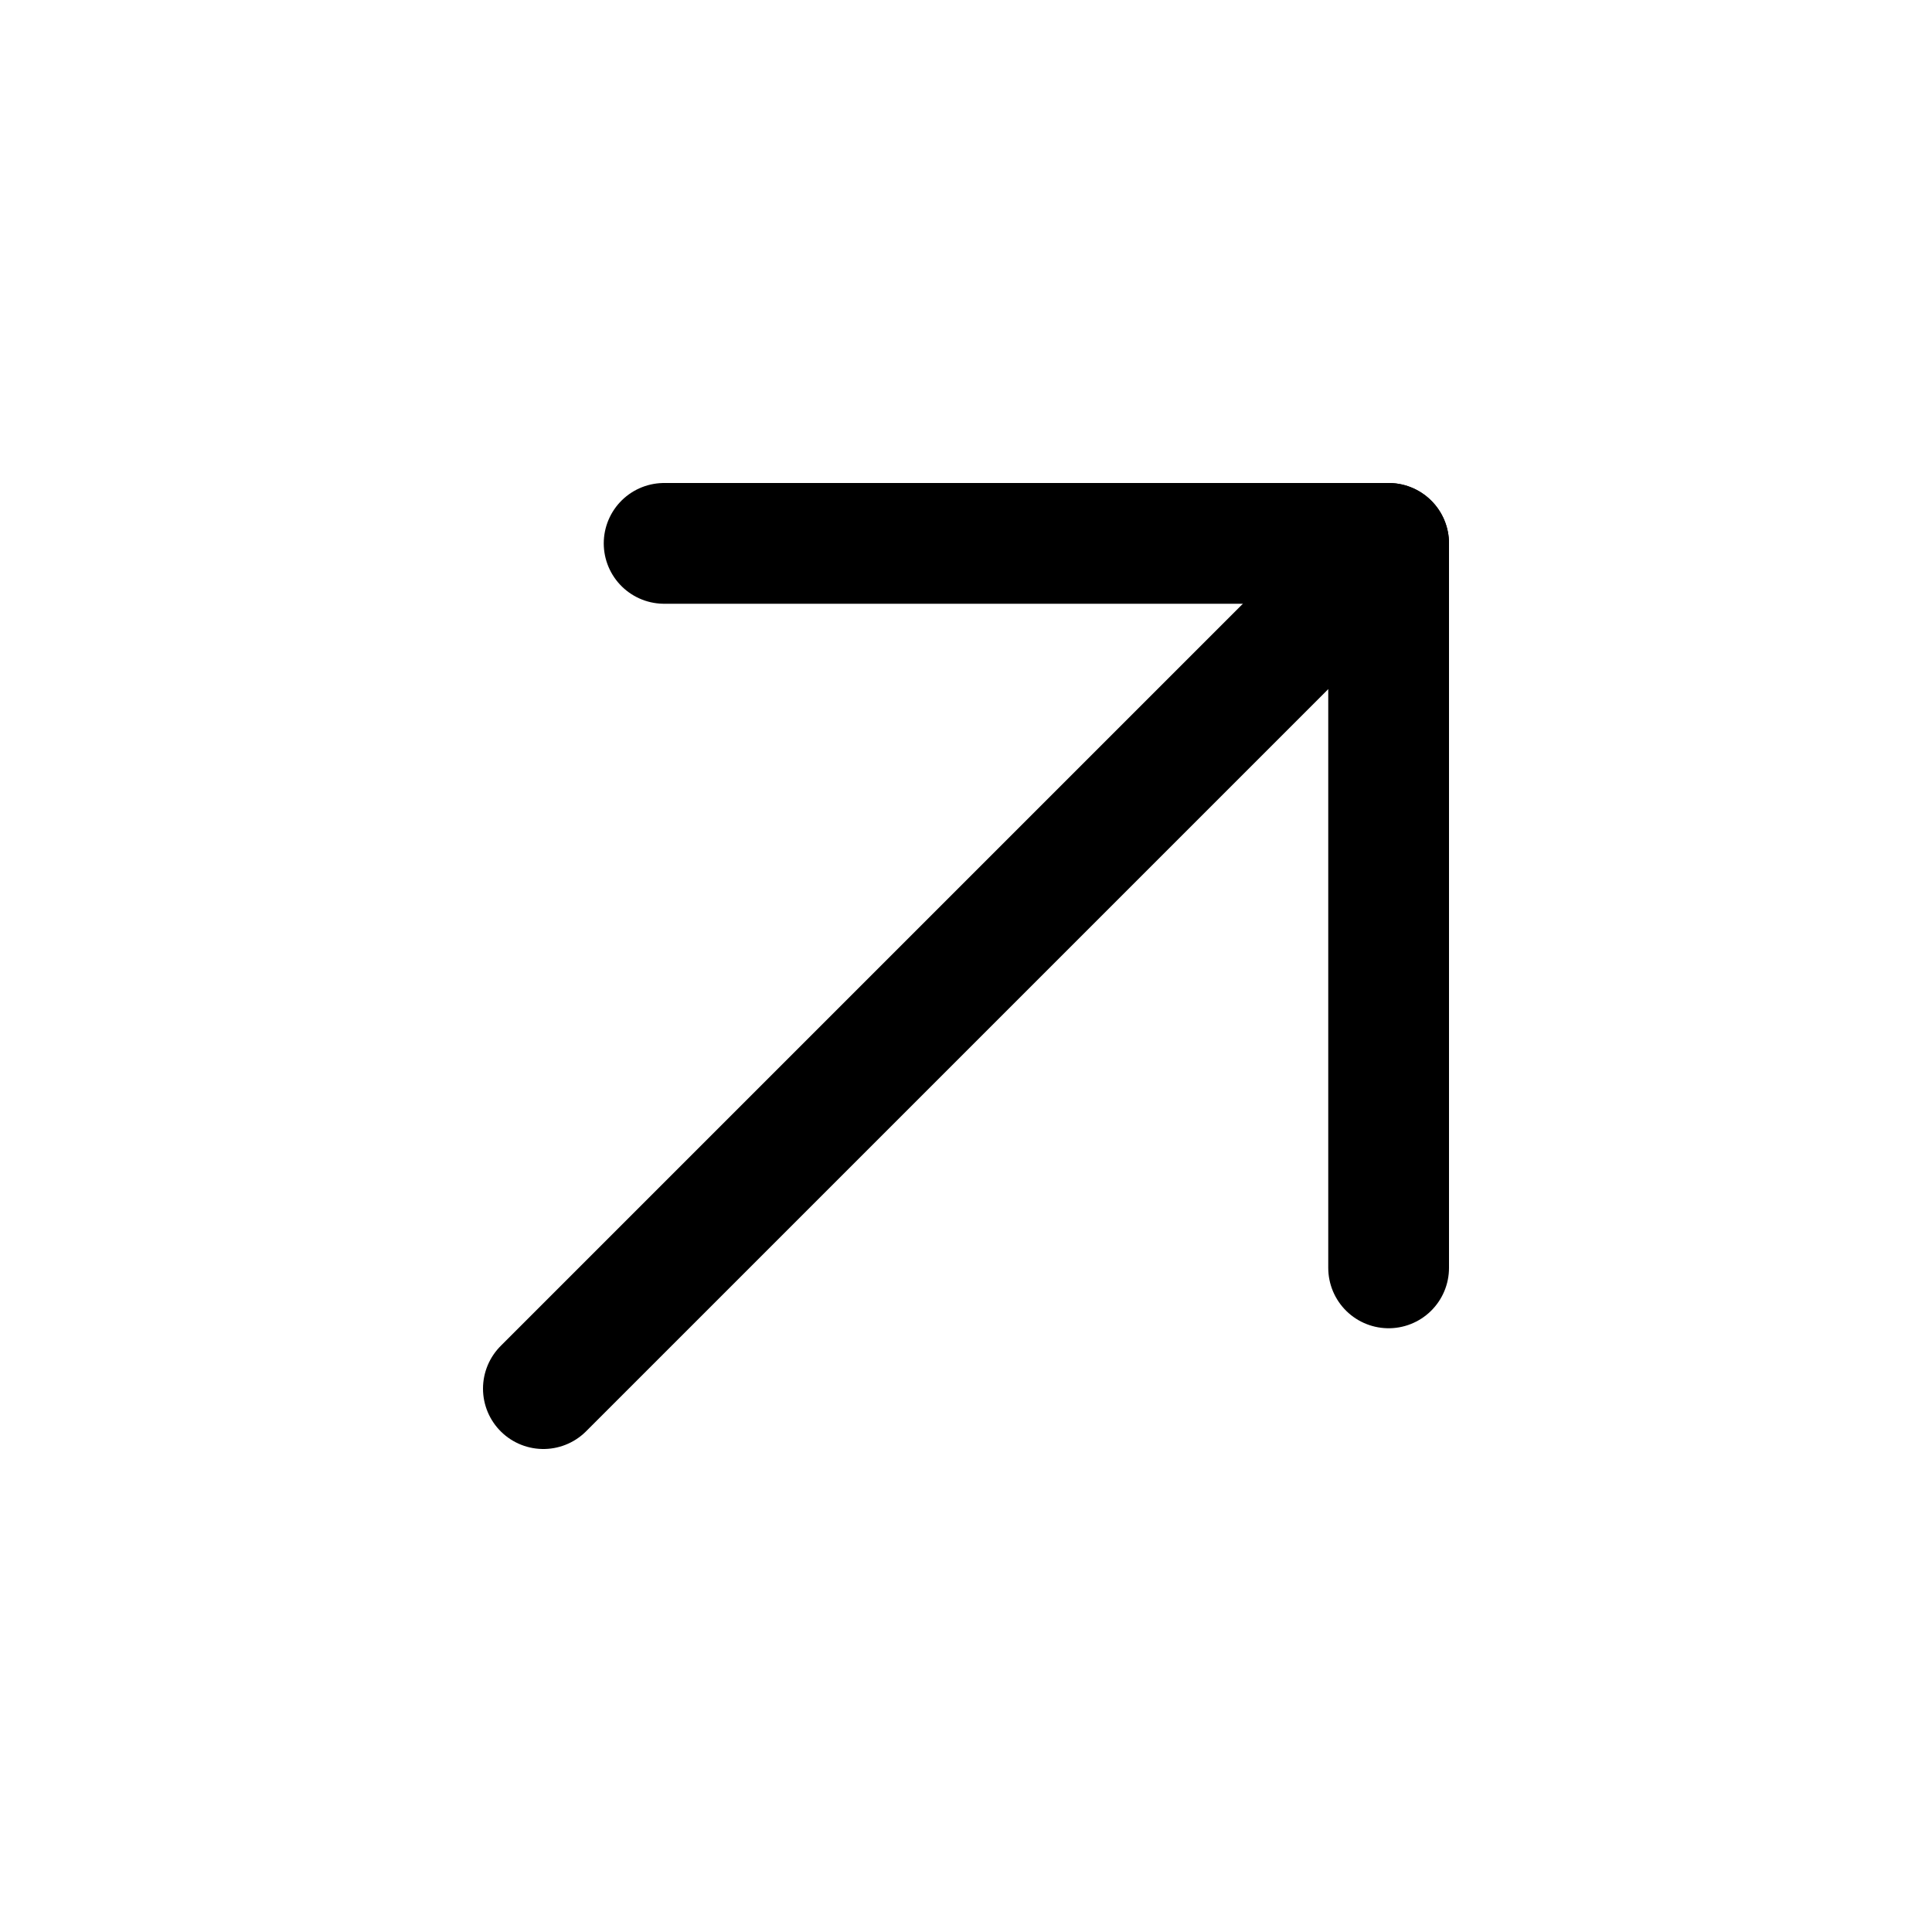
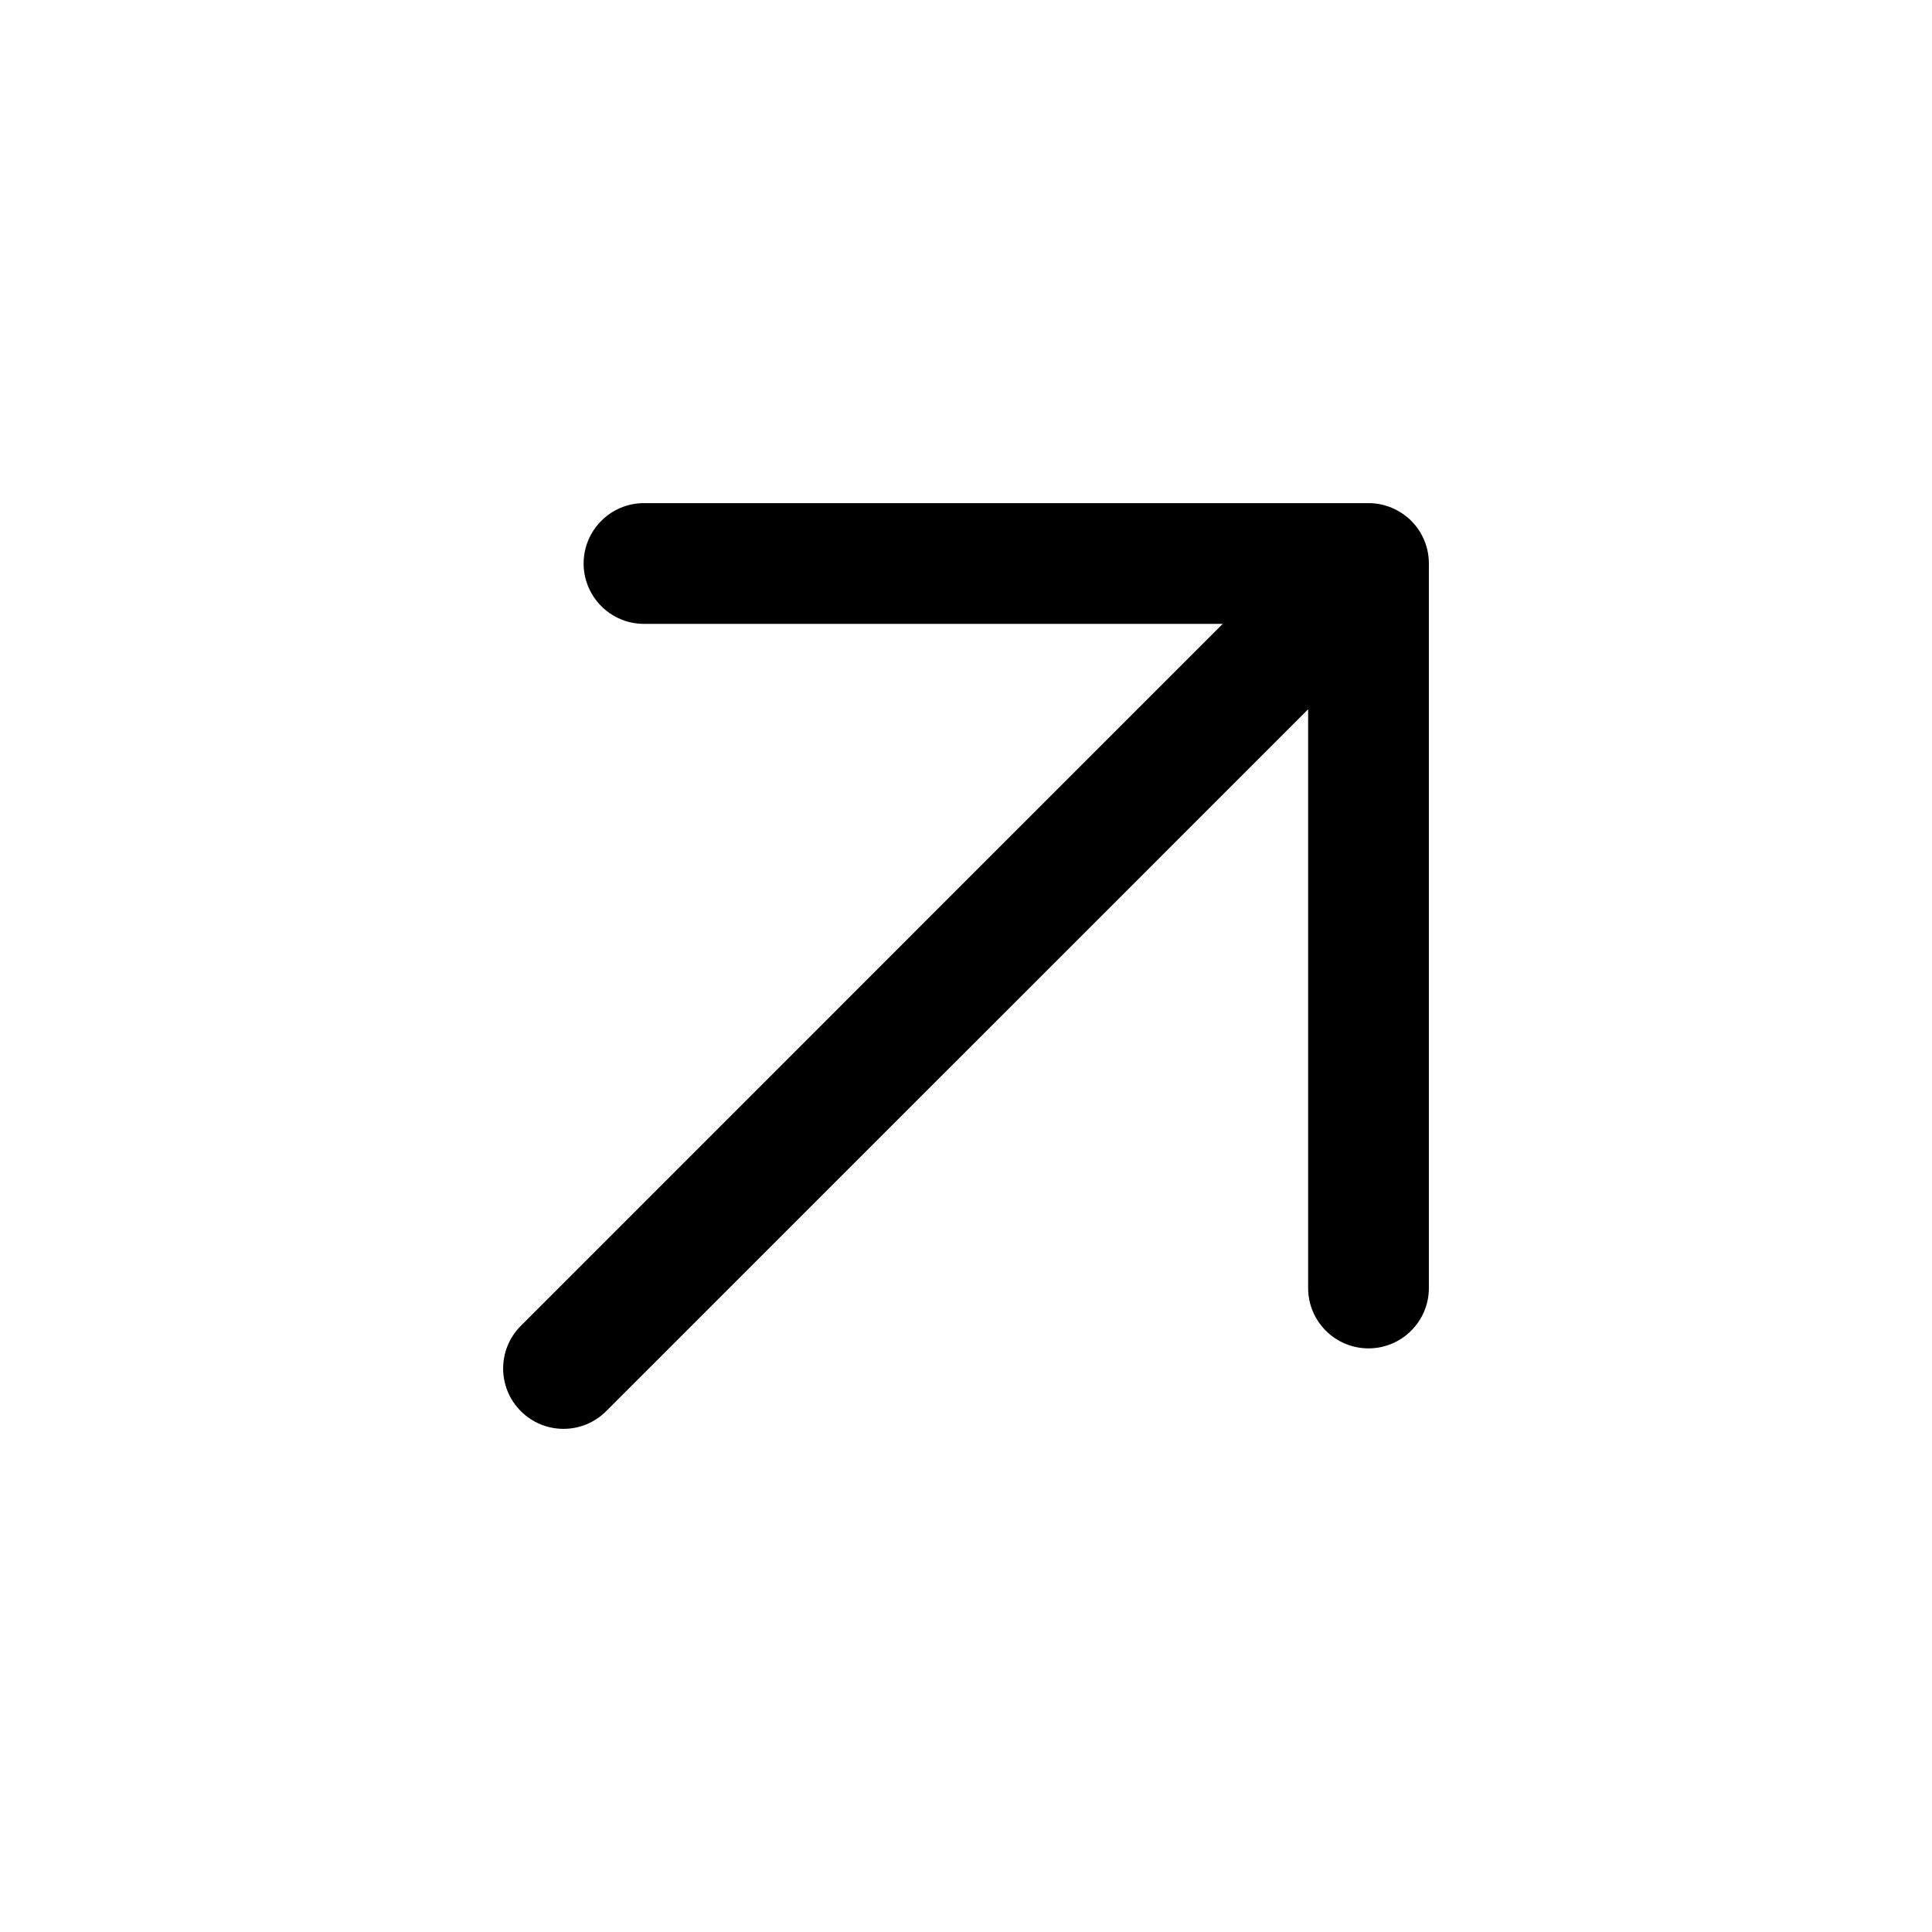
<svg xmlns="http://www.w3.org/2000/svg" width="24" height="24" viewBox="0 0 24 24" fill="none">
-   <path d="M8.25 6.75L17.25 6.75L17.25 15.75" stroke="currentColor" stroke-width="1.5" stroke-linecap="round" stroke-linejoin="round" />
-   <path d="M17.25 6.75L6.75 17.25" stroke="currentColor" stroke-width="1.5" stroke-linecap="round" stroke-linejoin="round" />
+   <path d="M8 6.25C7.586 6.25 7.25 6.586 7.25 7C7.25 7.414 7.586 7.75 8 7.75L15.189 7.75L6.47 16.47C6.177 16.763 6.177 17.237 6.47 17.53C6.763 17.823 7.237 17.823 7.53 17.53L16.25 8.811V16C16.25 16.414 16.586 16.75 17 16.75C17.414 16.75 17.75 16.414 17.75 16L17.75 7C17.75 6.799 17.671 6.616 17.542 6.481C17.534 6.473 17.526 6.466 17.519 6.458C17.45 6.393 17.372 6.343 17.289 6.308C17.2 6.271 17.103 6.25 17 6.25H8Z" fill="currentColor" />
</svg>
